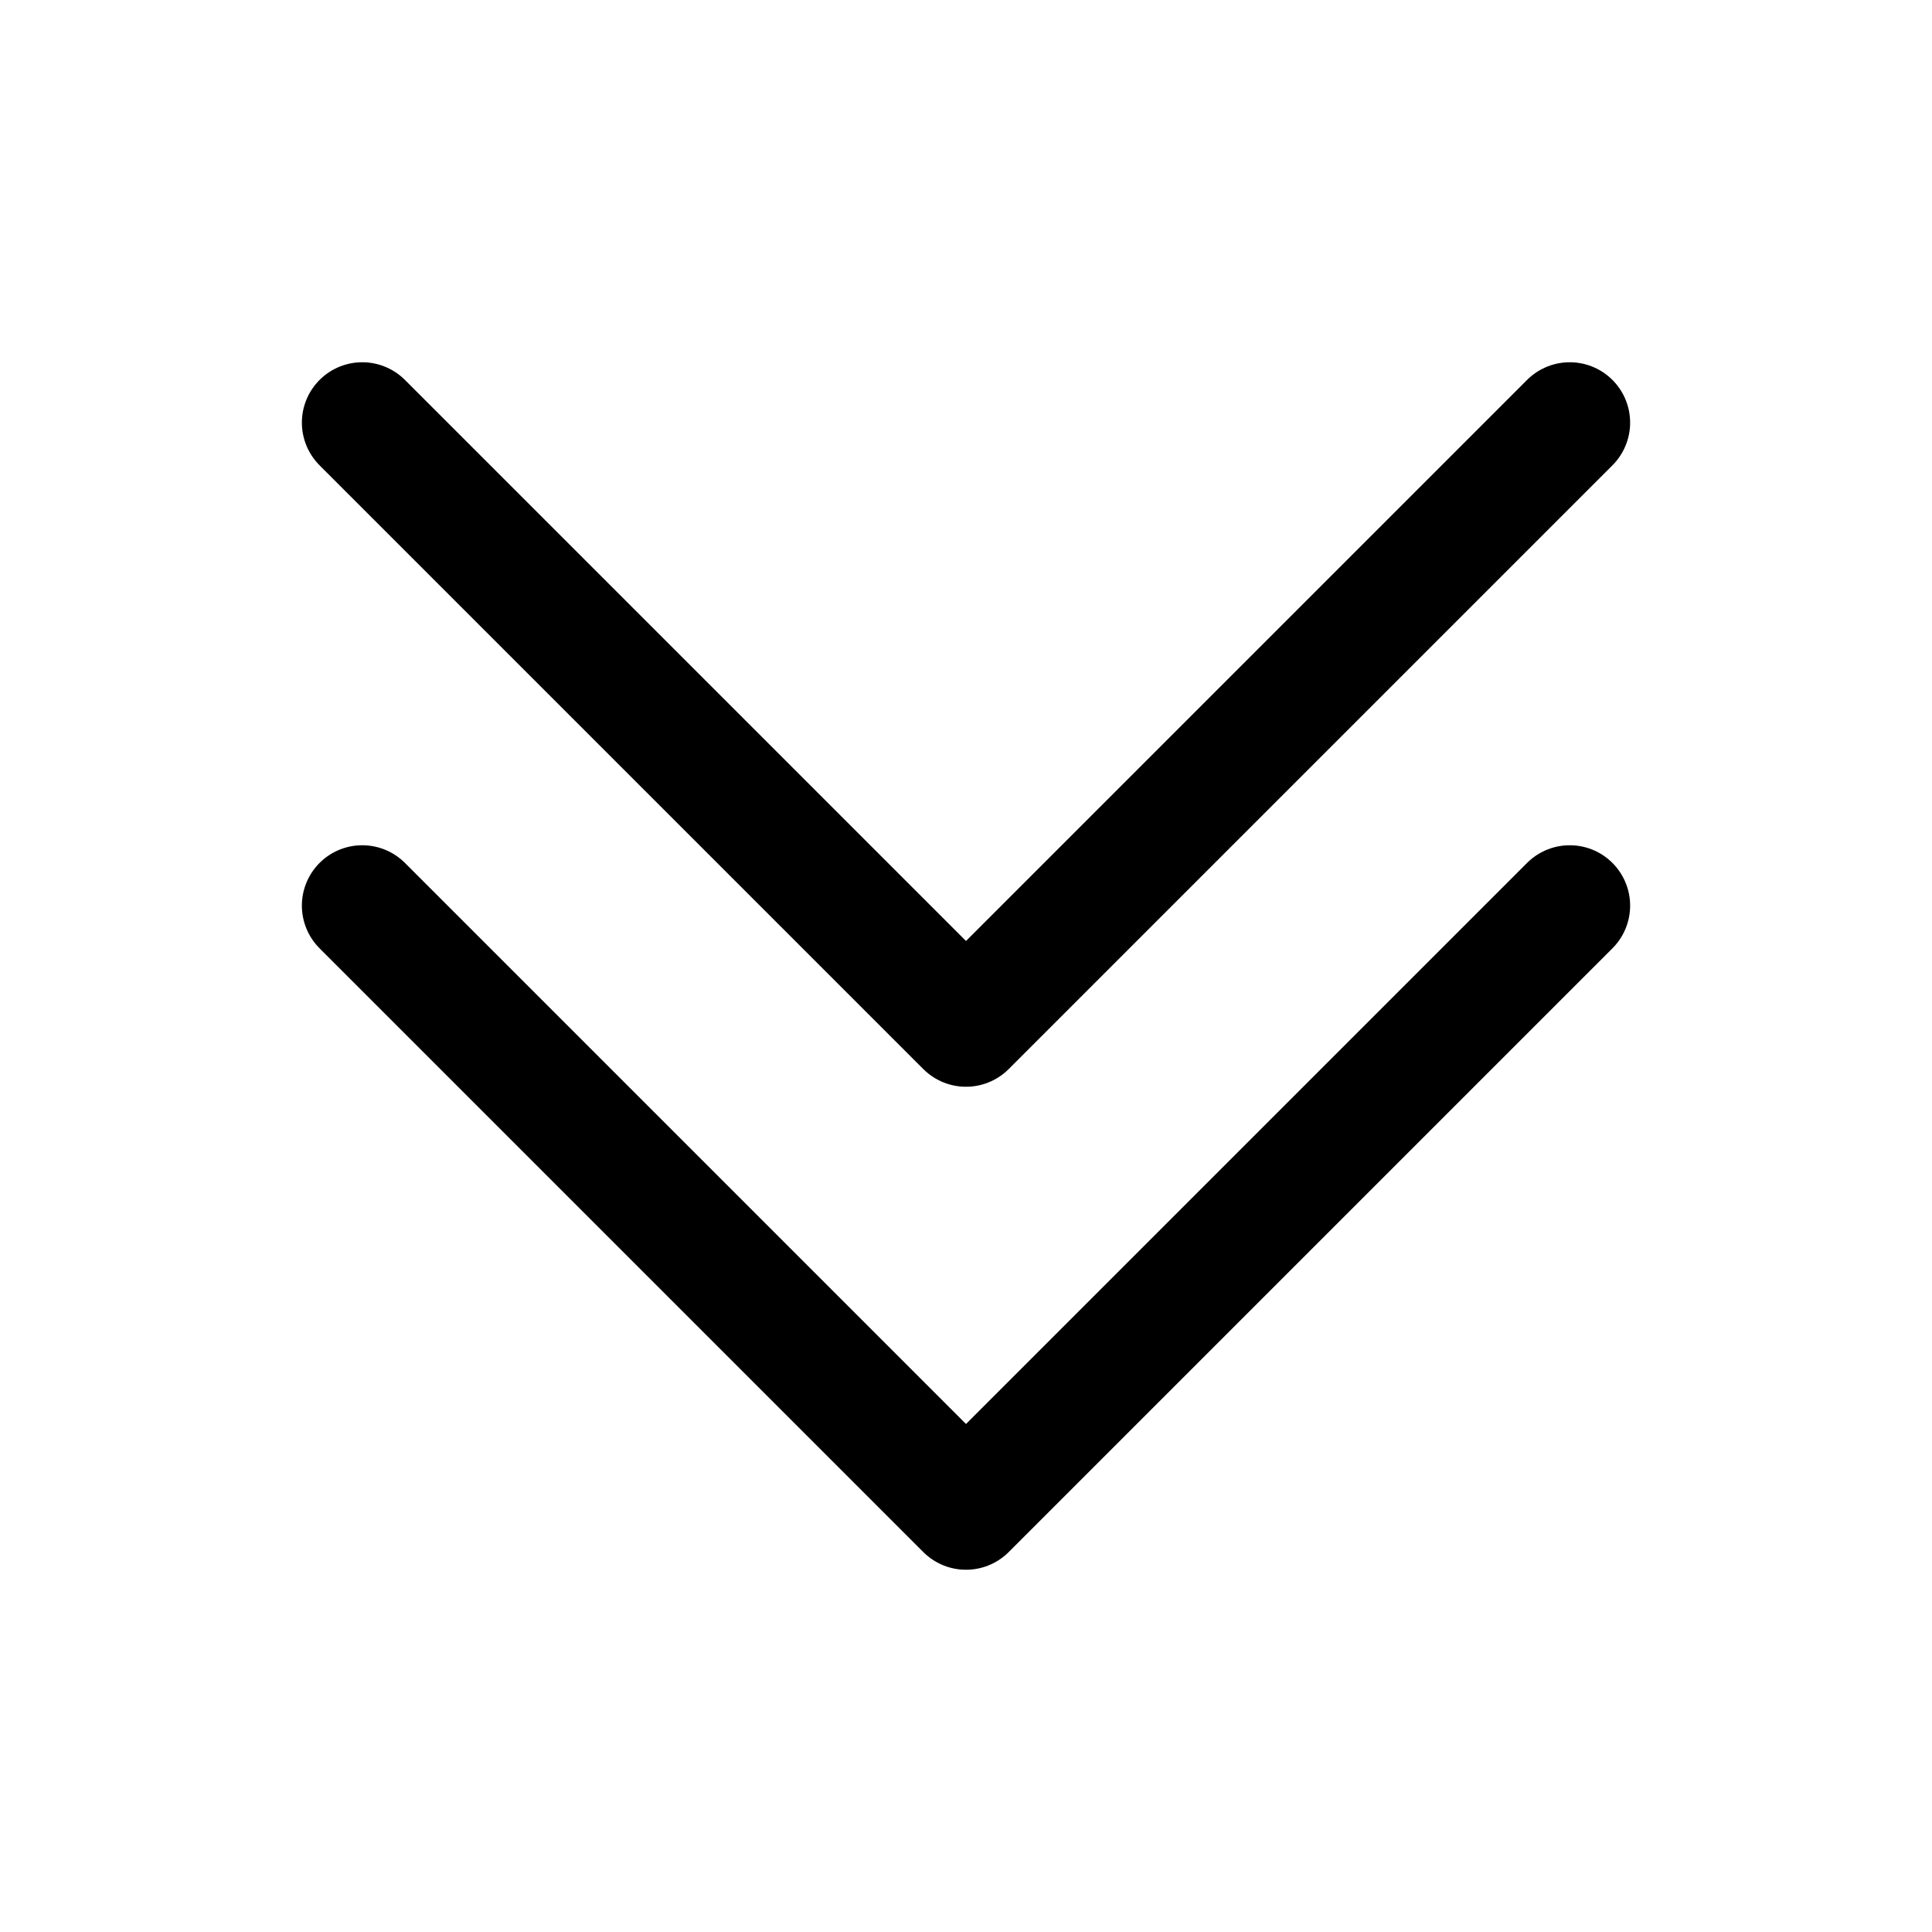
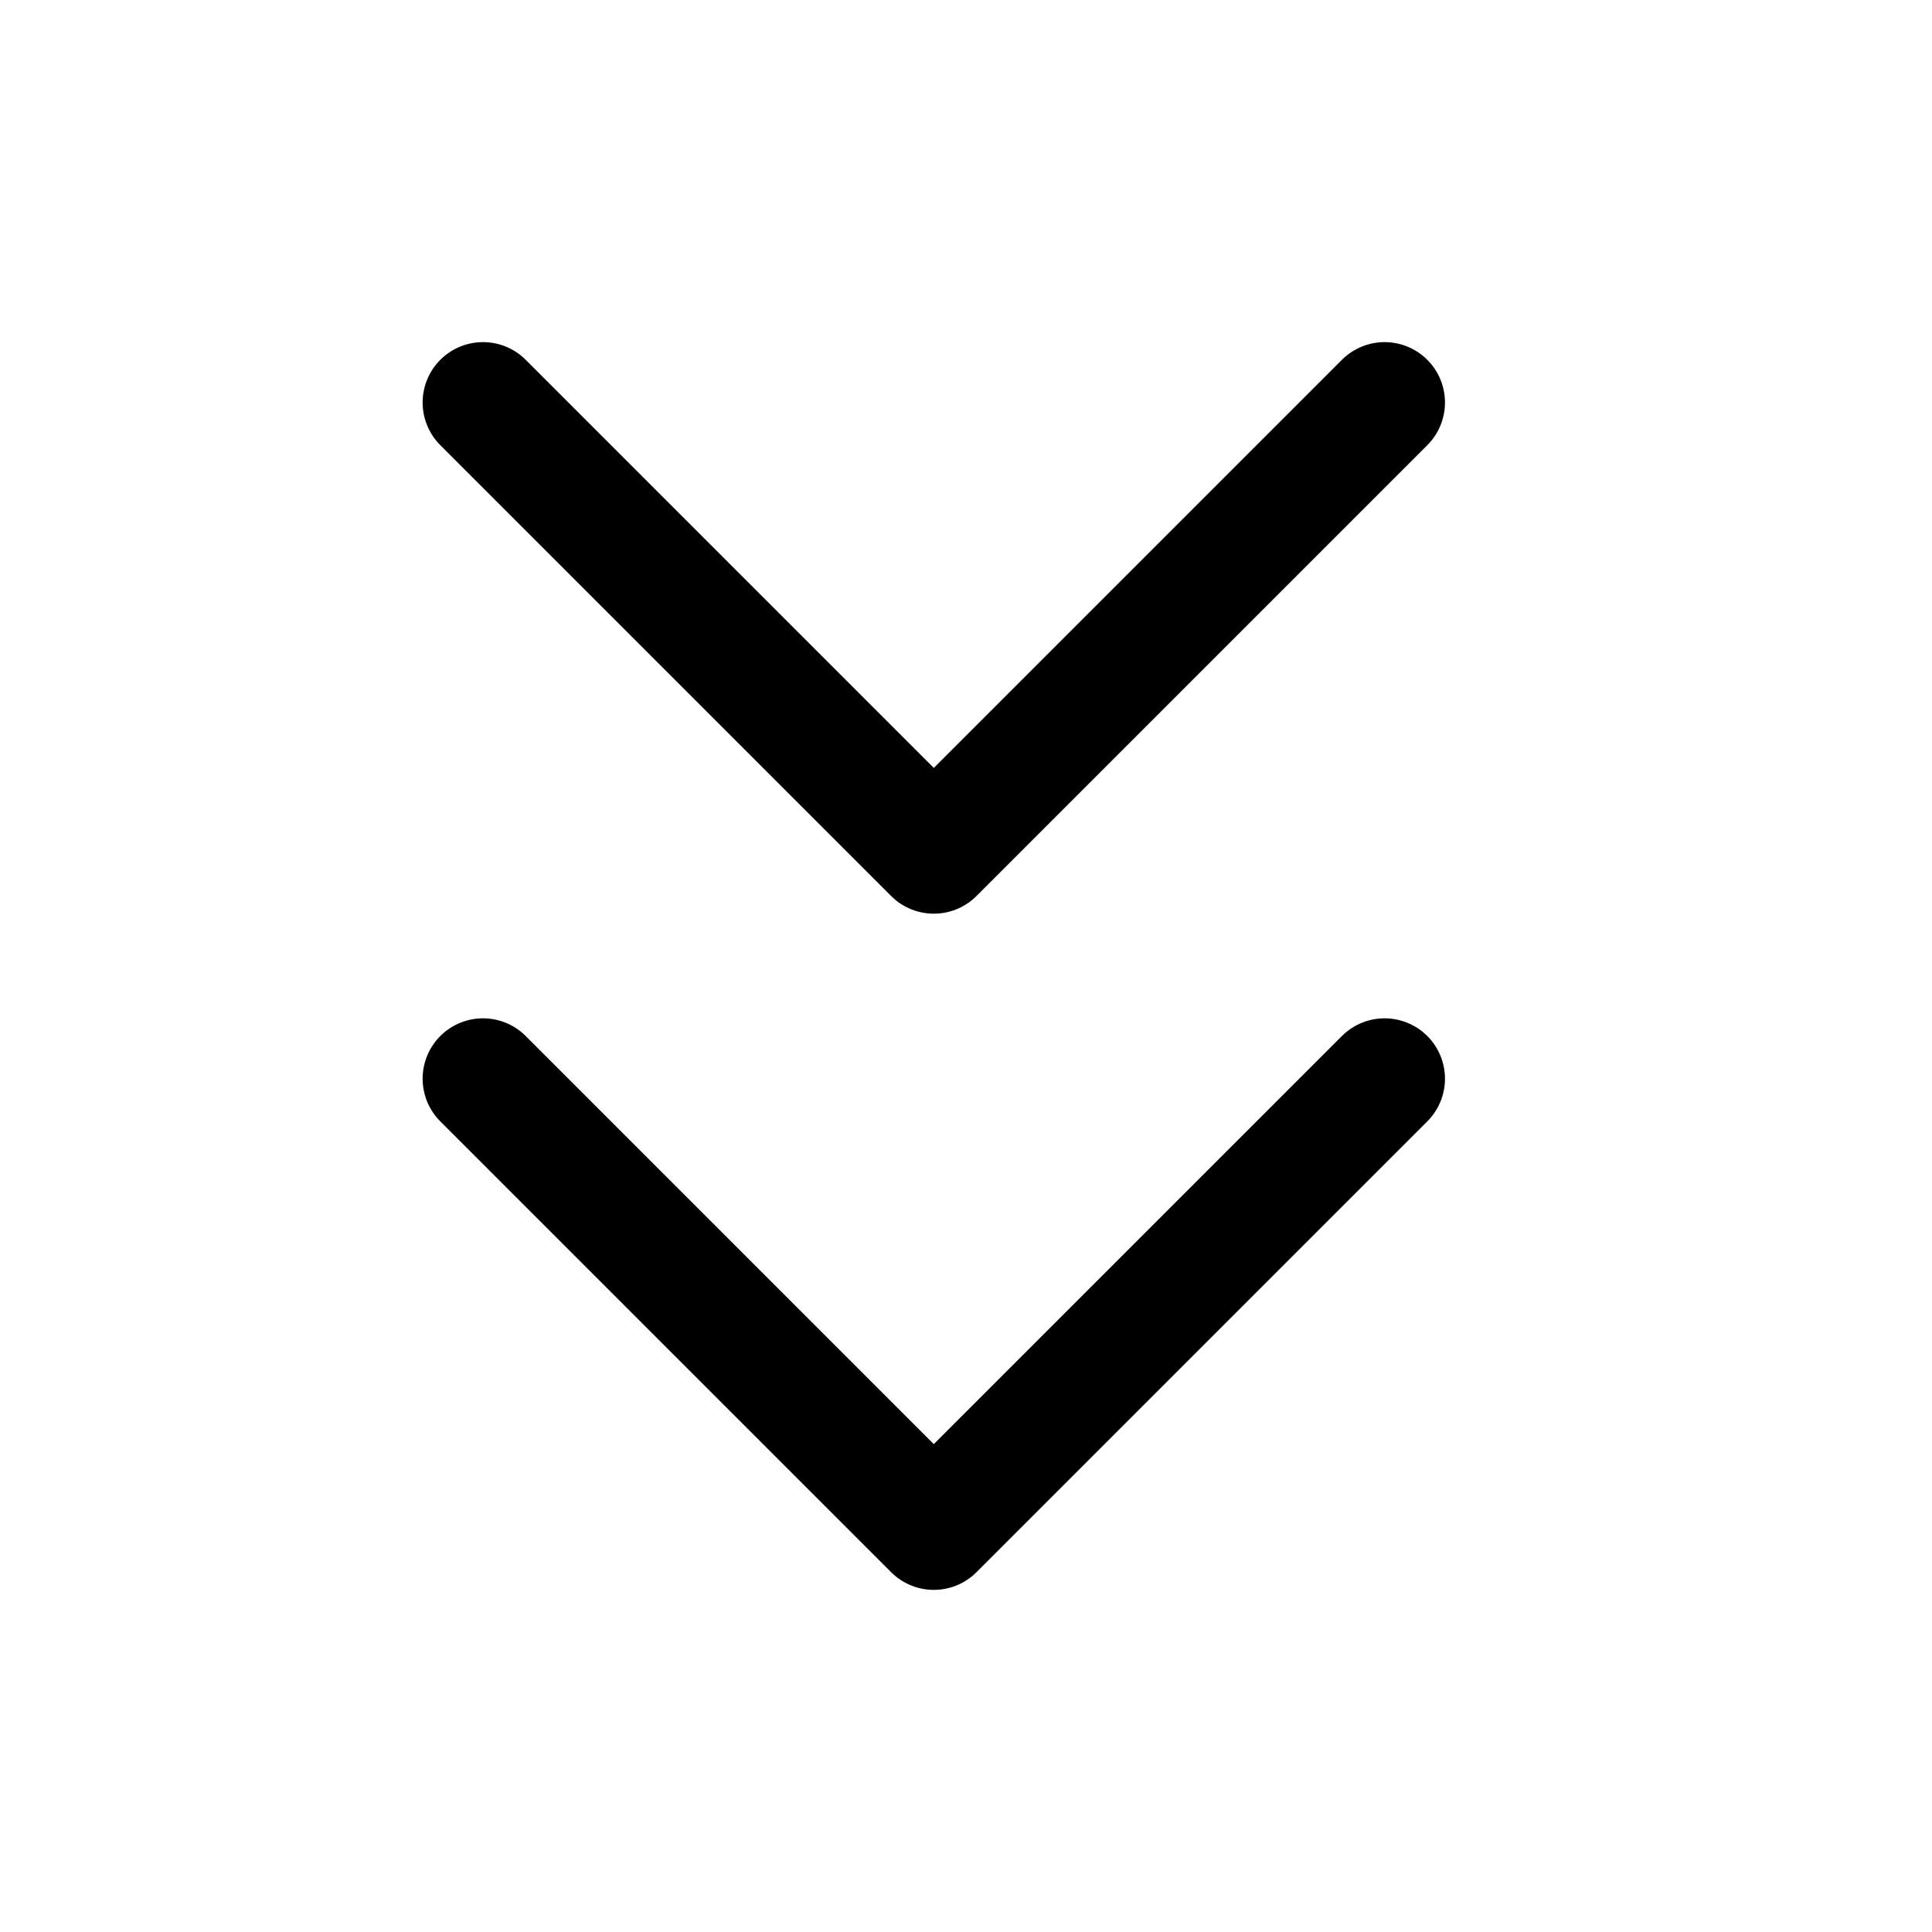
<svg xmlns="http://www.w3.org/2000/svg" fill="none" viewBox="0 0 24 24" stroke-width="1.5" stroke="currentColor" aria-hidden="true" data-slot="icon">
-   <path stroke-linecap="round" stroke-linejoin="round" d="m4.5 5.25 7.5 7.5 7.5-7.5m-15 6 7.5 7.5 7.5-7.5" />
+   <path stroke-linecap="round" stroke-linejoin="round" d="M17.2 13.4 11.6 19 6 13.4M17.2 5l-5.6 5.6L6 5" />
</svg>
